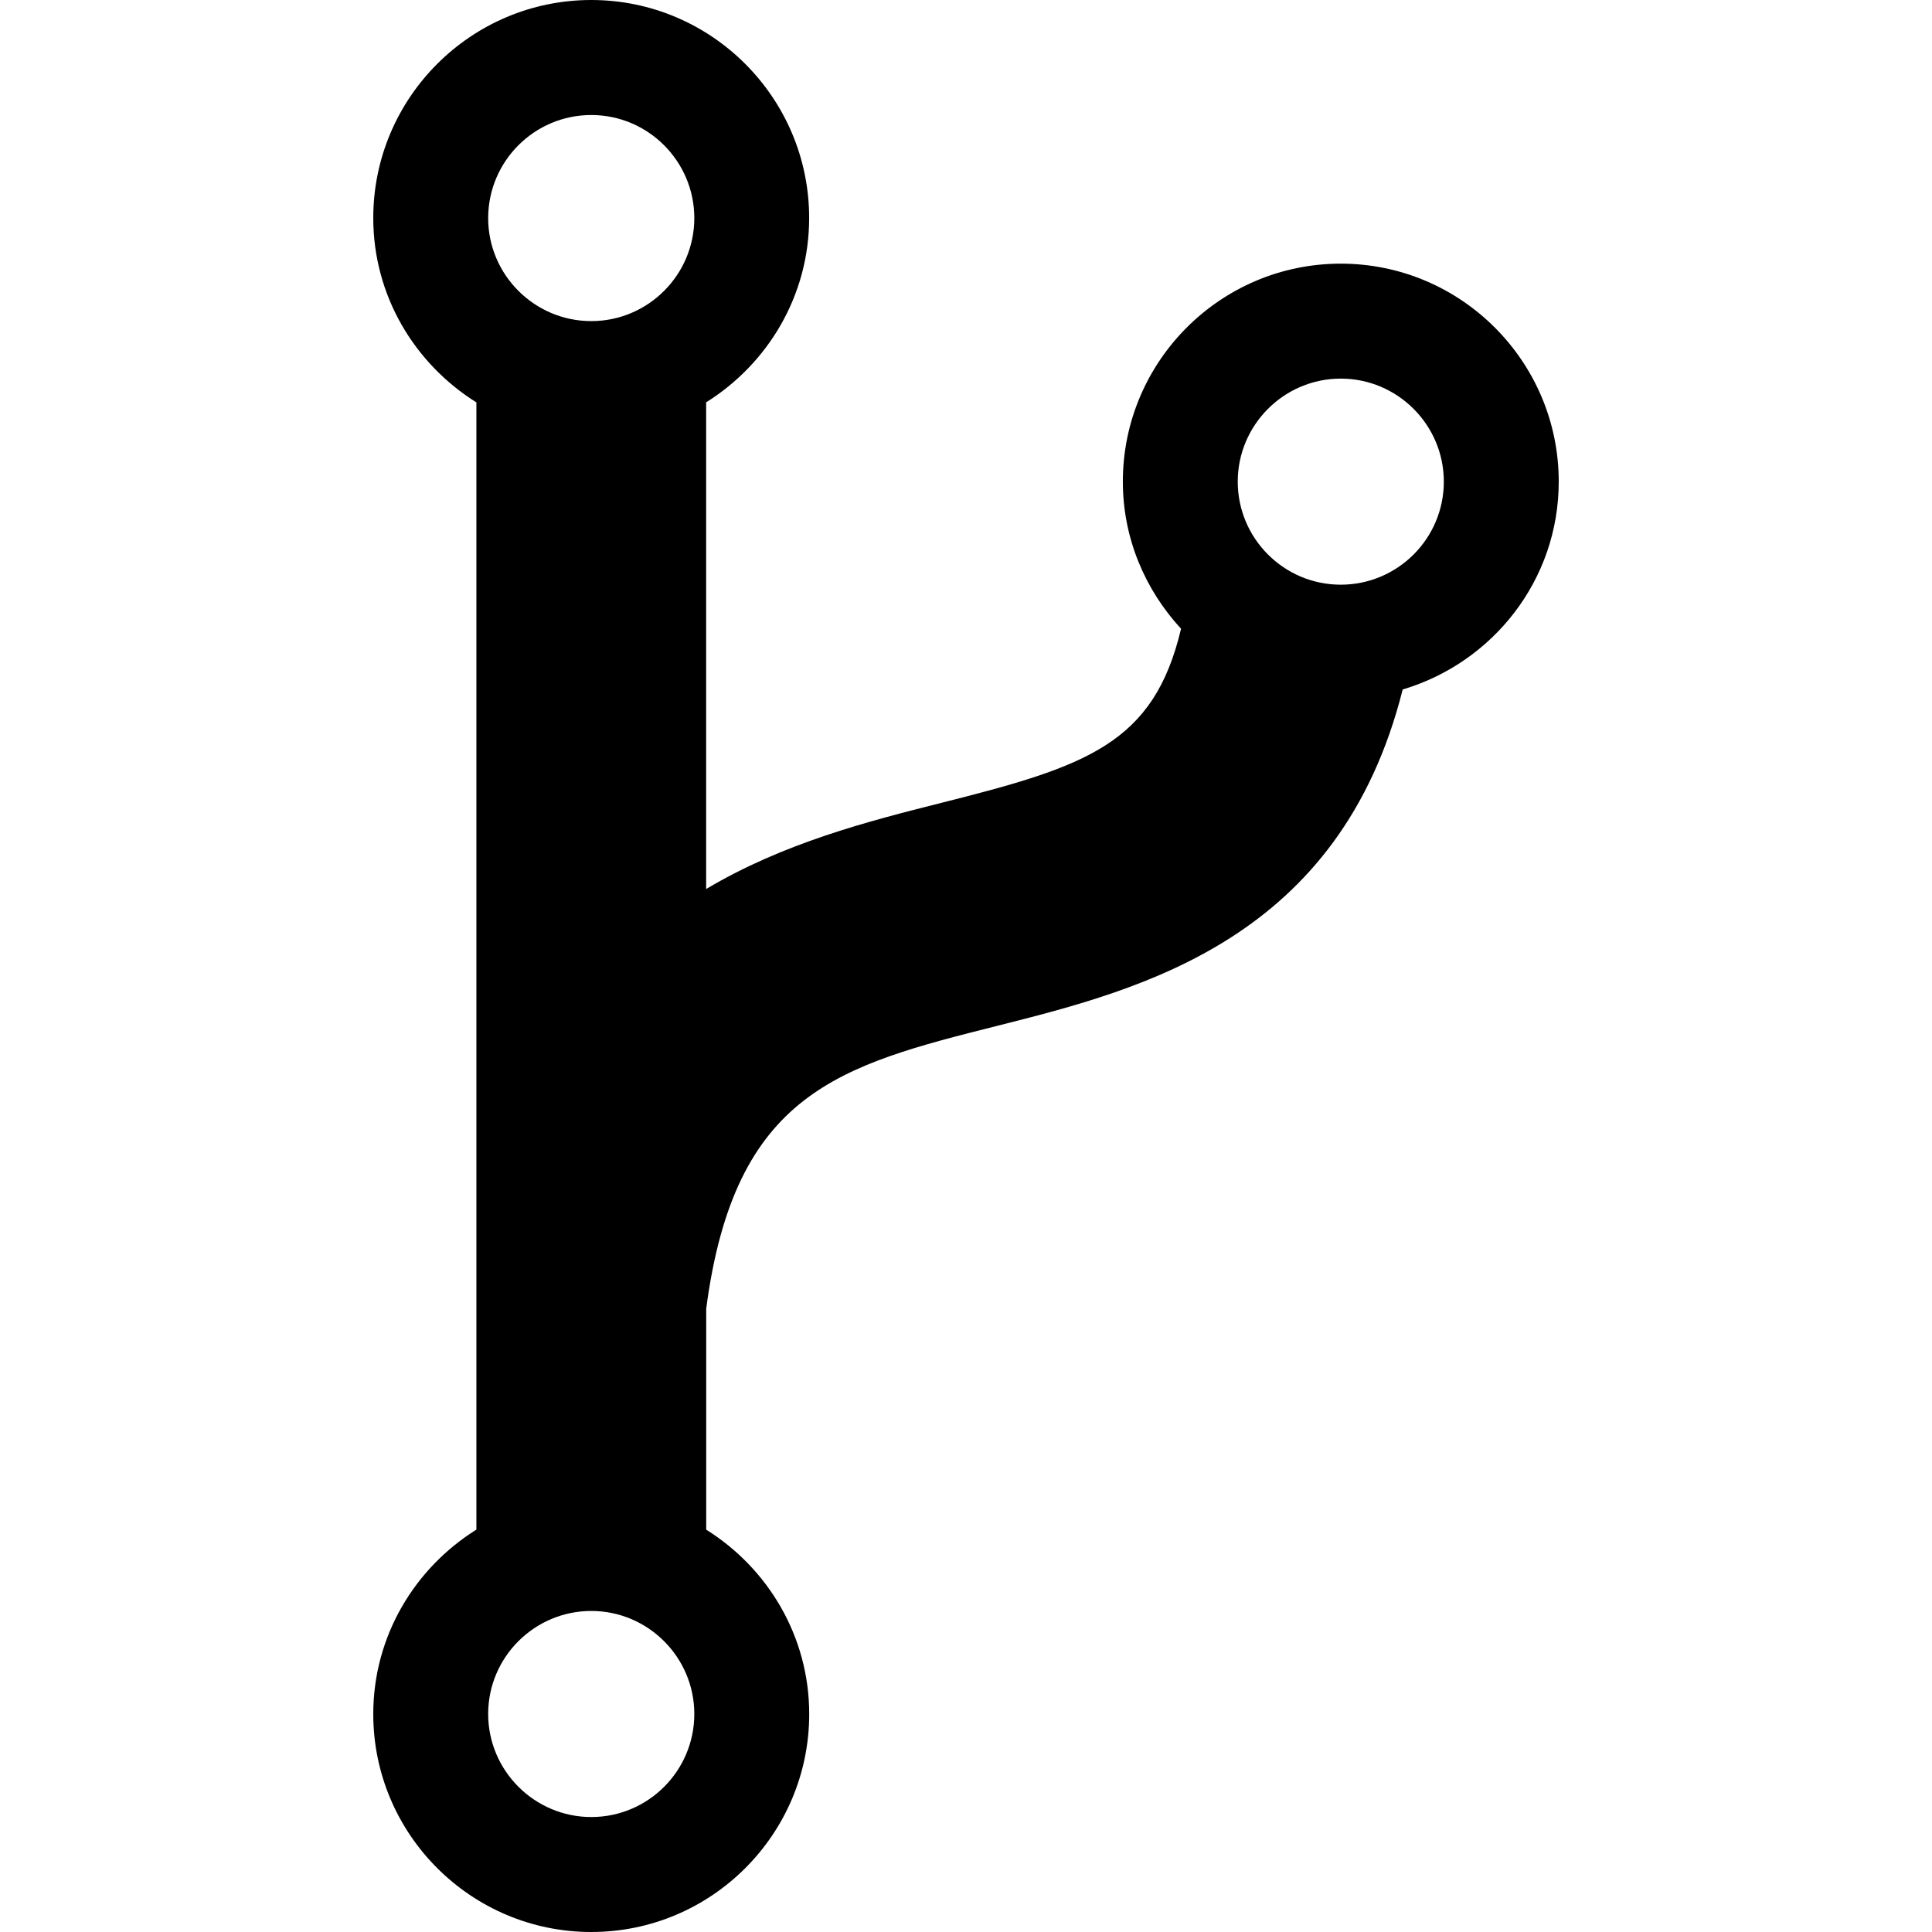
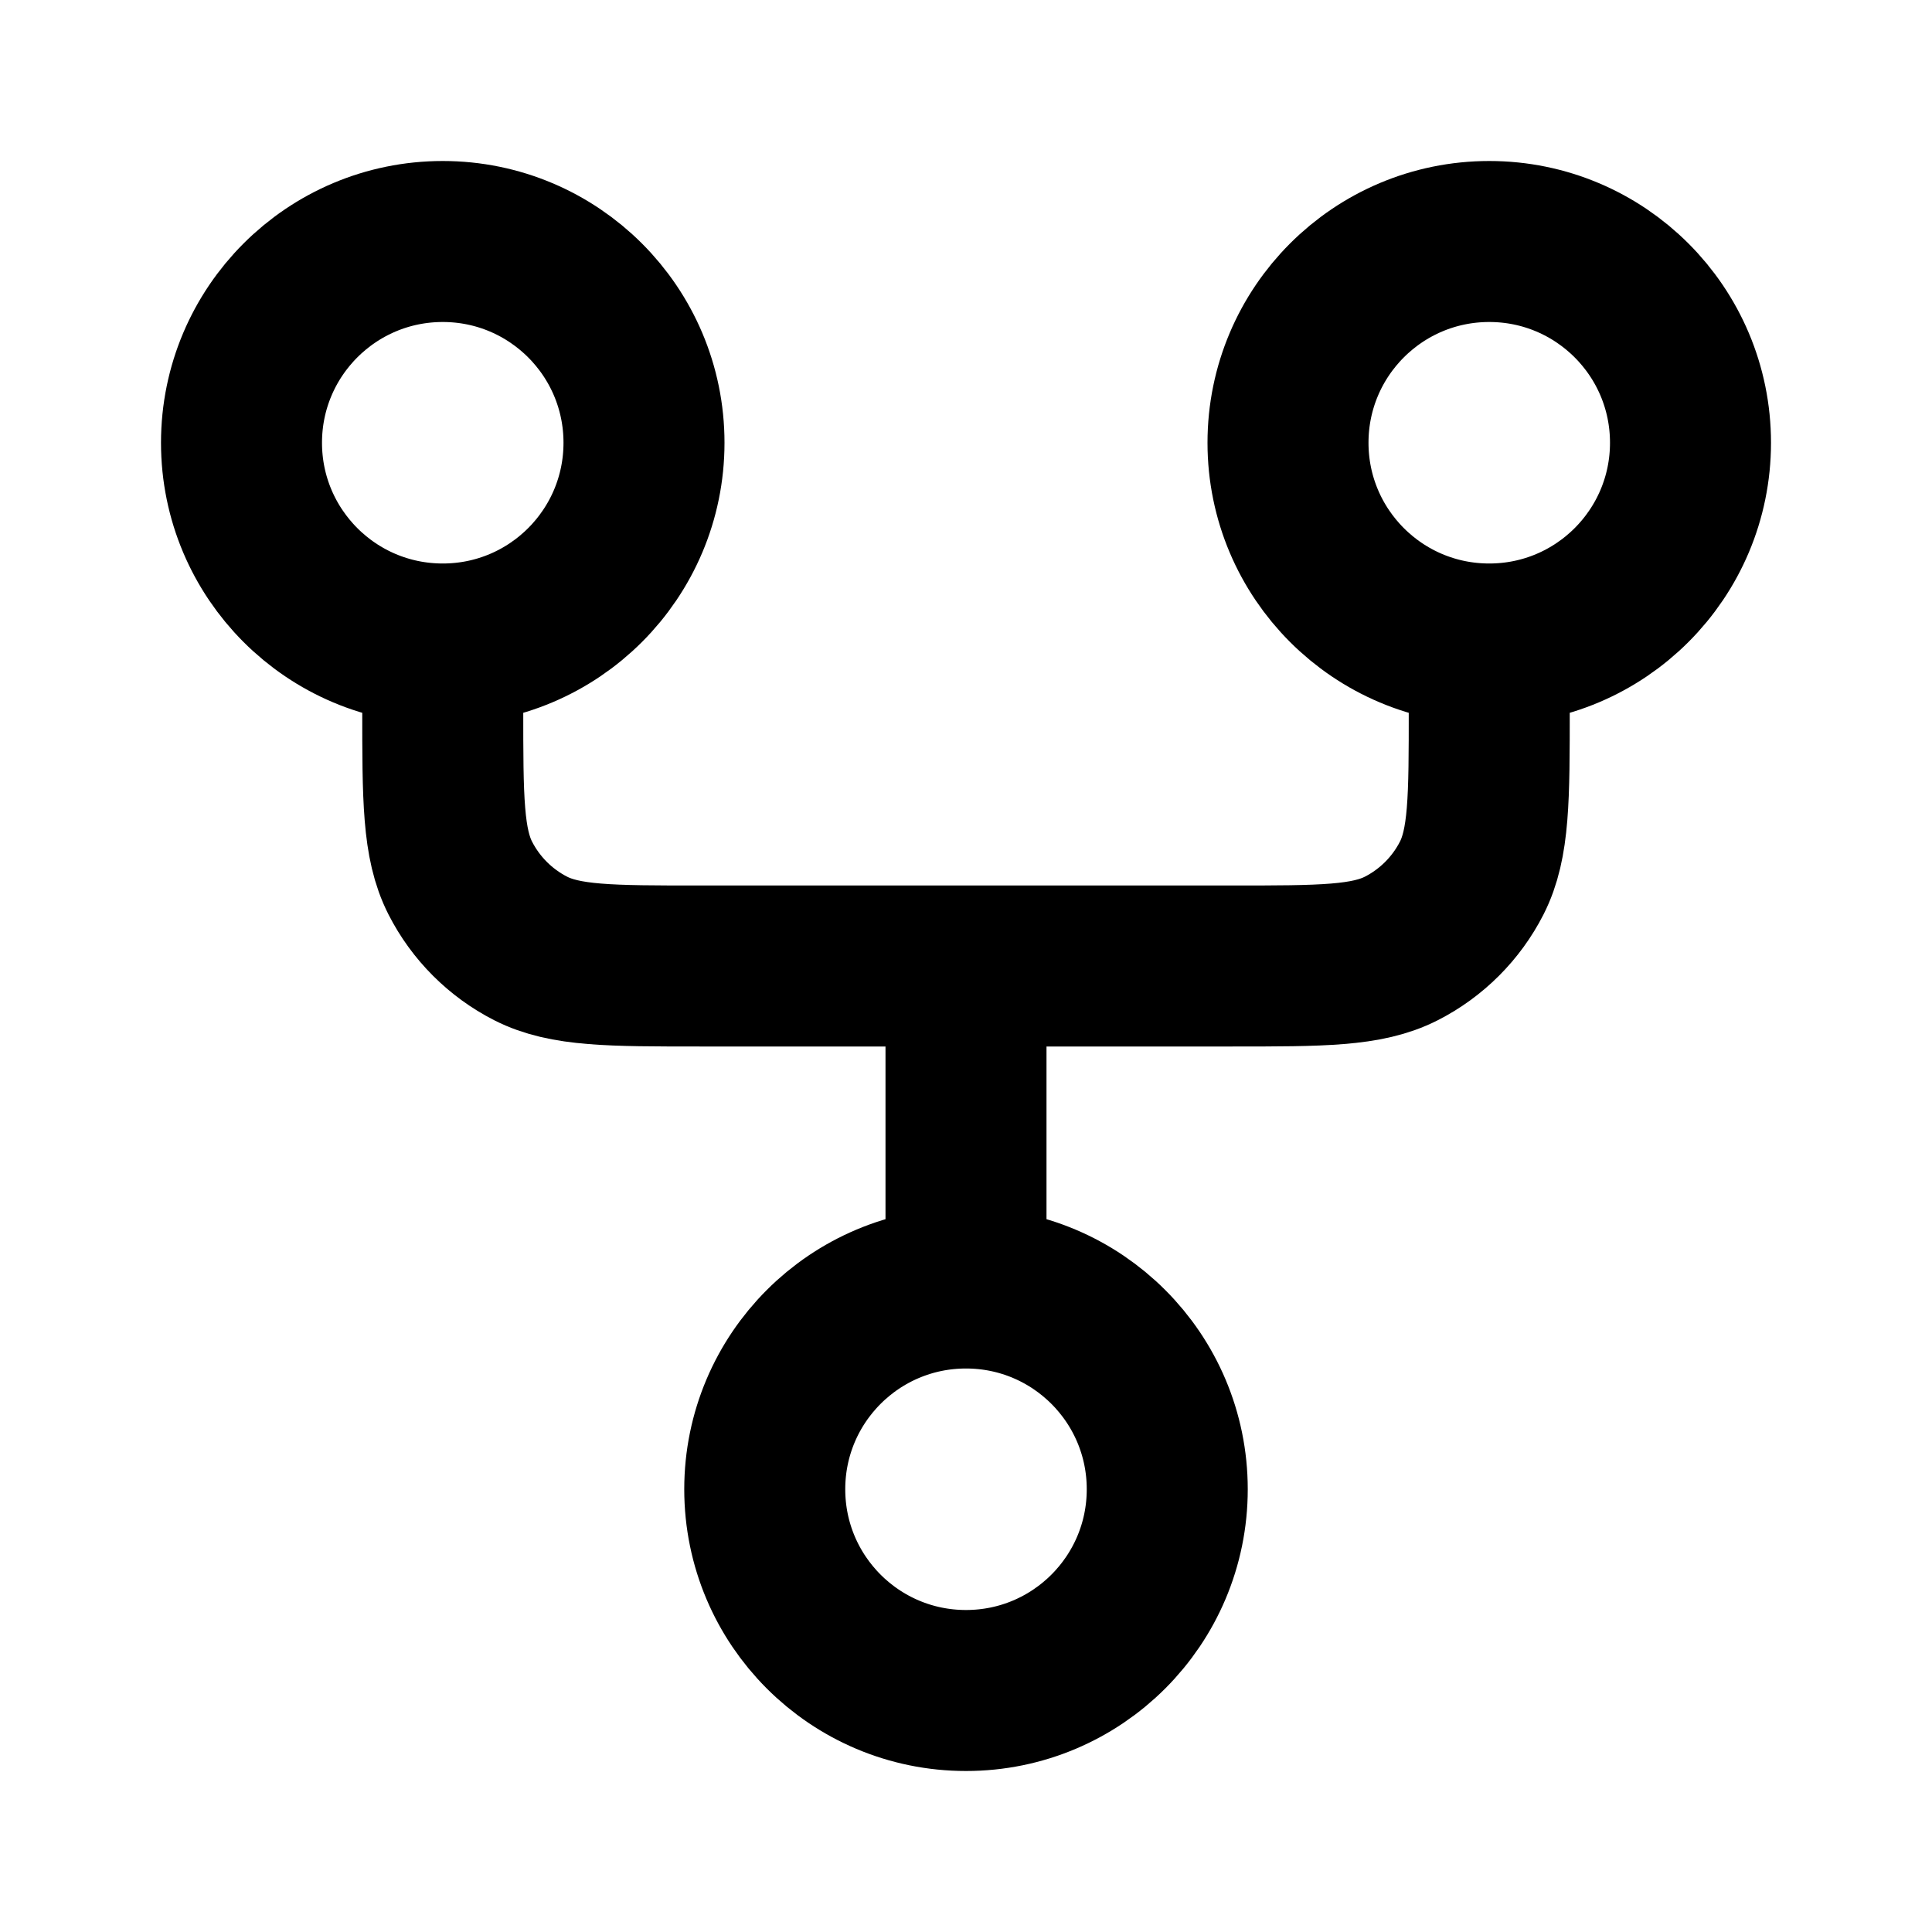
- <svg xmlns="http://www.w3.org/2000/svg" viewBox="0 0 33.627 33.628" fill="none">
-   <path d="M27.131,8.383c0-2.092-1.701-3.794-3.794-3.794s-3.793,1.702-3.793,3.794c0,0.99,0.39,1.885,1.013,2.561 c-0.474,2.004-1.639,2.393-4.167,3.029c-1.279,0.322-2.753,0.7-4.099,1.501V7.003c1.072-0.671,1.793-1.854,1.793-3.209 C14.084,1.702,12.382,0,10.292,0C8.199,0,6.497,1.702,6.497,3.794c0,1.356,0.722,2.539,1.795,3.21v19.62 c-1.073,0.671-1.795,1.854-1.795,3.21c0,2.092,1.702,3.794,3.795,3.794c2.092,0,3.793-1.702,3.793-3.794 c0-1.355-0.722-2.539-1.793-3.209v-3.846c0.496-3.768,2.321-4.232,5.075-4.926c2.527-0.637,5.955-1.513,7.048-5.852 C25.981,11.535,27.131,10.099,27.131,8.383z M10.292,2.002c0.988,0,1.793,0.805,1.793,1.794c0,0.989-0.806,1.793-1.793,1.793 c-0.989,0-1.795-0.805-1.795-1.793C8.498,2.806,9.302,2.002,10.292,2.002z M10.292,31.627c-0.989,0-1.795-0.807-1.795-1.794 c0-0.989,0.806-1.793,1.795-1.793c0.988,0,1.793,0.806,1.793,1.793C12.085,30.824,11.28,31.627,10.292,31.627z M23.337,10.177 c-0.989,0-1.793-0.805-1.793-1.793c0-0.989,0.806-1.794,1.793-1.794c0.988,0,1.794,0.805,1.794,1.794 C25.131,9.373,24.327,10.177,23.337,10.177z" fill="currentColor" />
+ <svg xmlns="http://www.w3.org/2000/svg" viewBox="0 0 24 24" fill="none">
+   <path d="M12 16C10.619 16 9.5 17.119 9.5 18.5C9.5 19.881 10.619 21 12 21C13.381 21 14.5 19.881 14.5 18.5C14.5 17.119 13.381 16 12 16ZM12 16V12M5.5 8C6.881 8 8 6.881 8 5.5C8 4.119 6.881 3 5.5 3C4.119 3 3 4.119 3 5.5C3 6.881 4.119 8 5.5 8ZM5.5 8V8.8C5.5 9.92 5.5 10.48 5.718 10.908C5.91 11.284 6.216 11.59 6.592 11.782C7.02 12 7.58 12 8.7 12H15.3C16.42 12 16.98 12 17.408 11.782C17.784 11.59 18.09 11.284 18.282 10.908C18.5 10.48 18.5 9.92 18.5 8.8V8M18.5 8C19.881 8 21 6.881 21 5.5C21 4.119 19.881 3 18.5 3C17.119 3 16 4.119 16 5.5C16 6.881 17.119 8 18.5 8Z" stroke="currentColor" stroke-width="2" stroke-linecap="round" stroke-linejoin="round" />
</svg>
